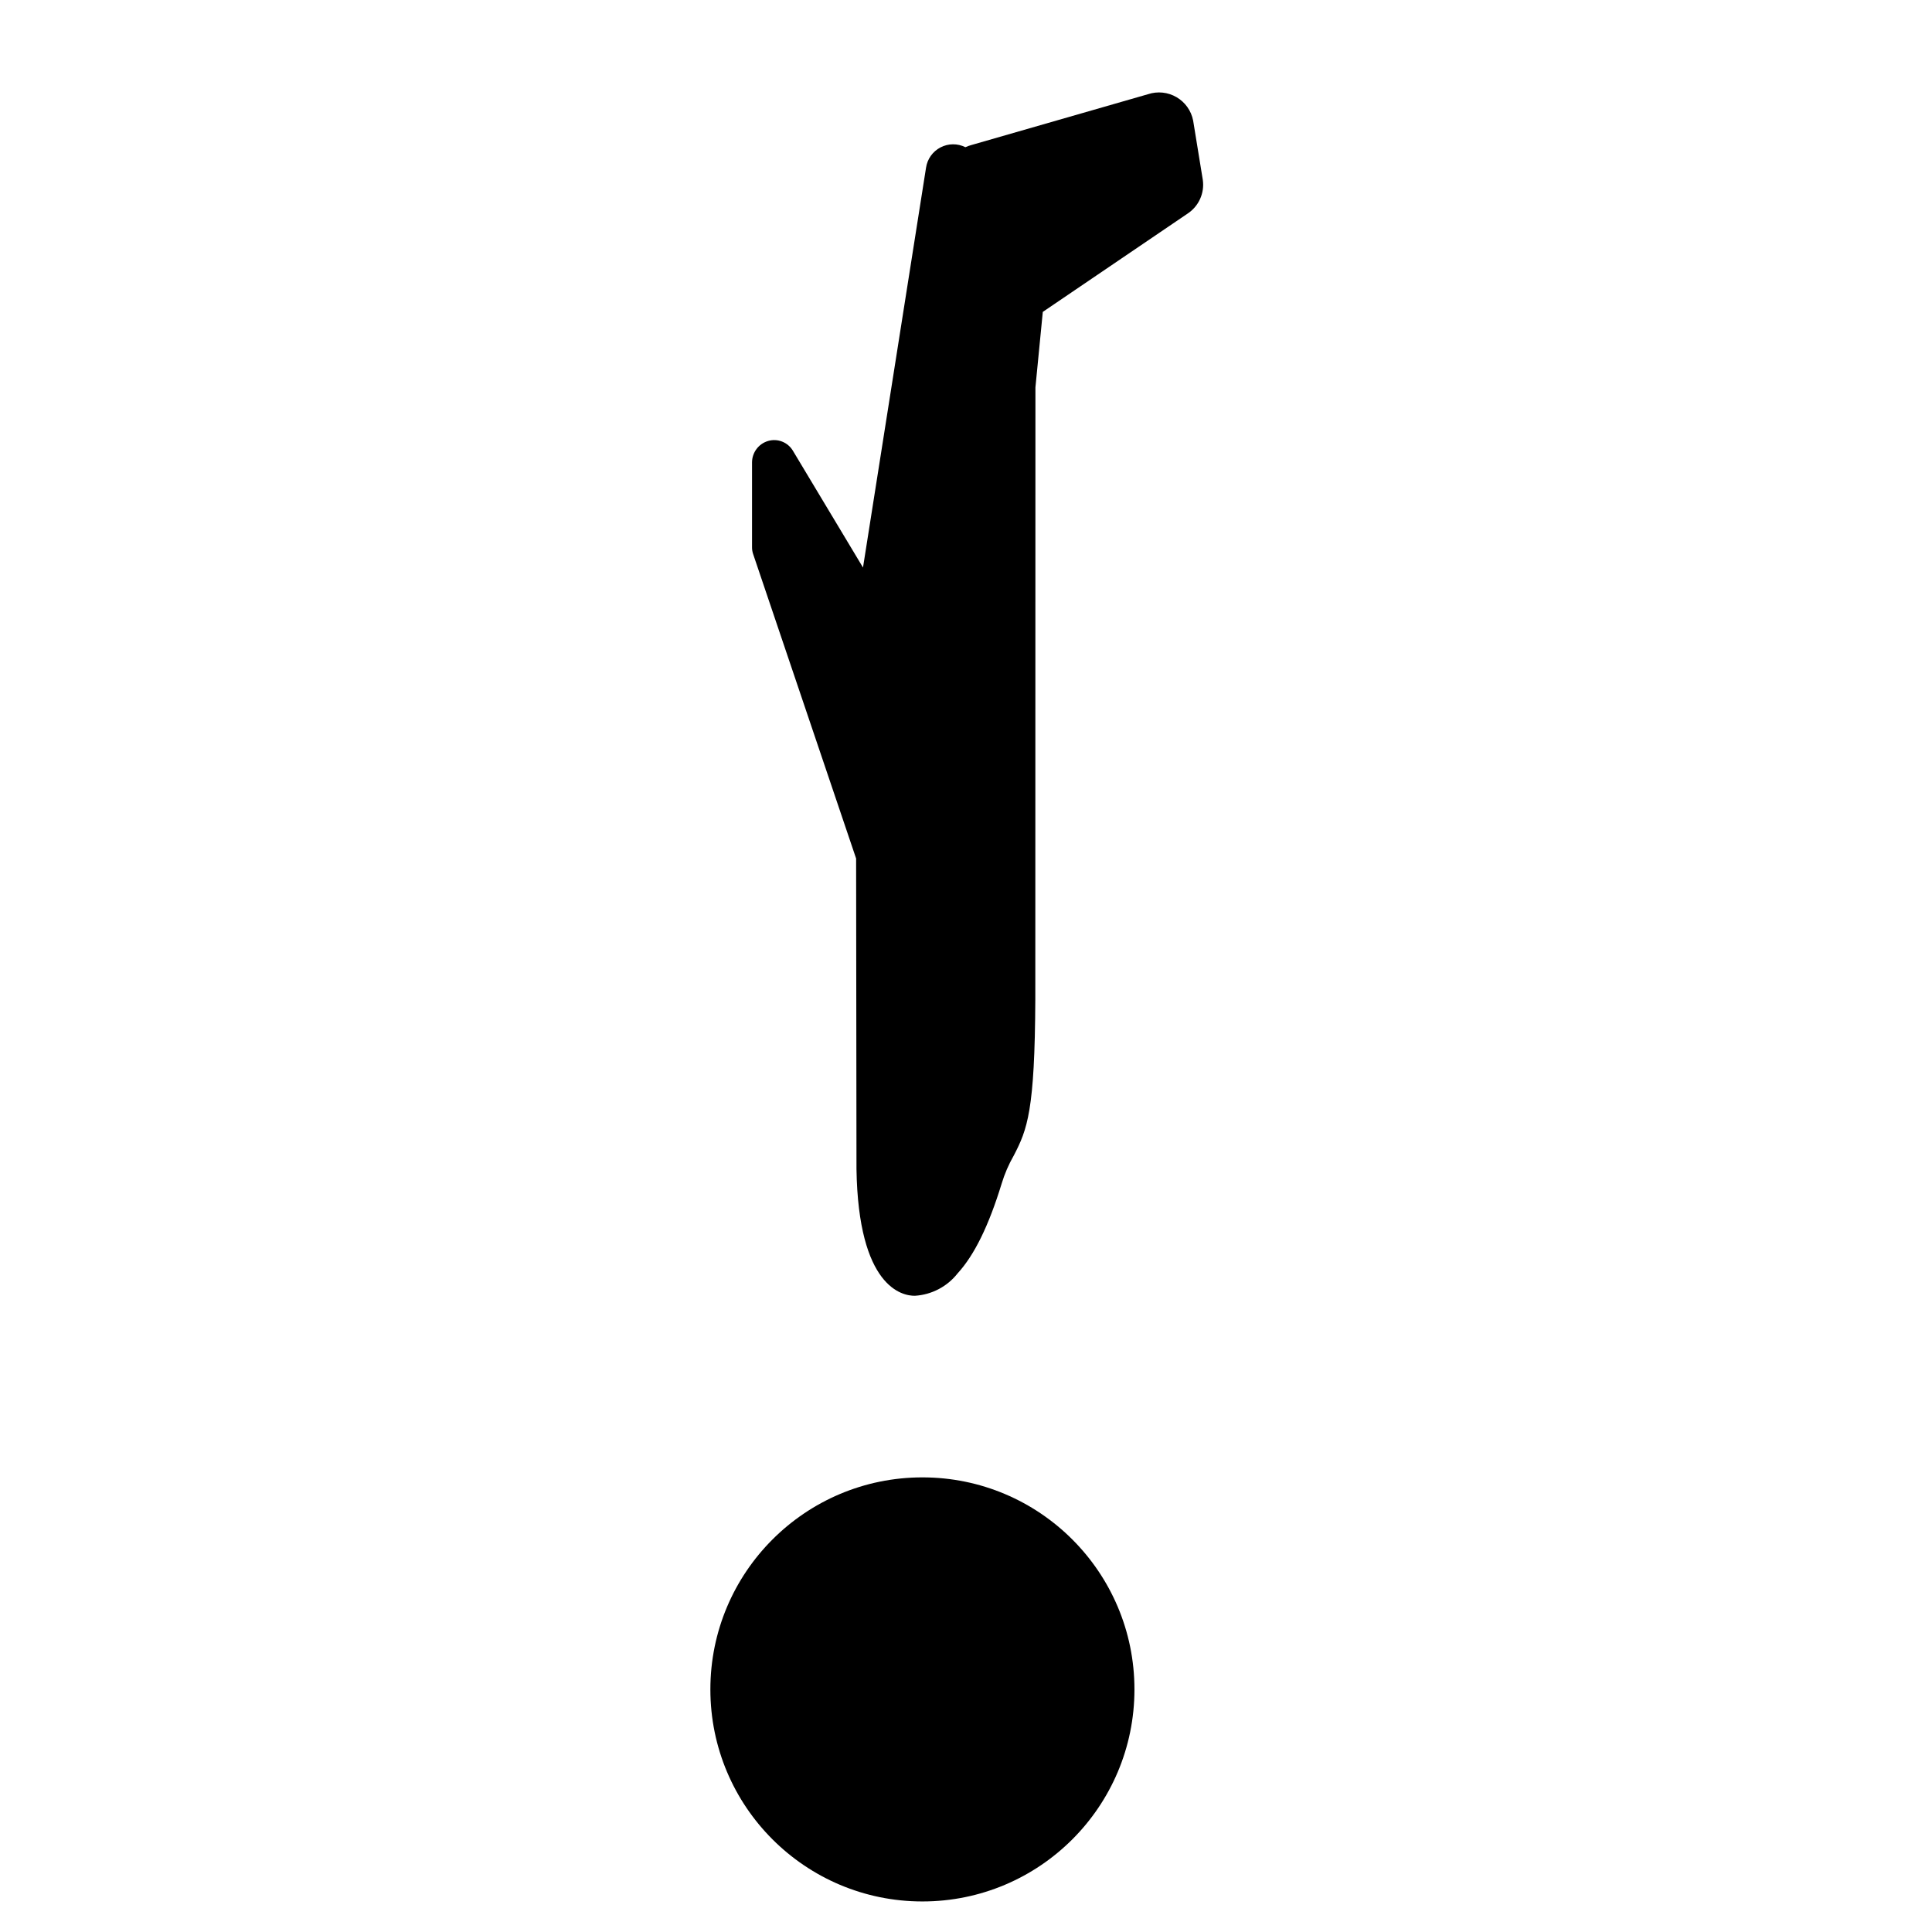
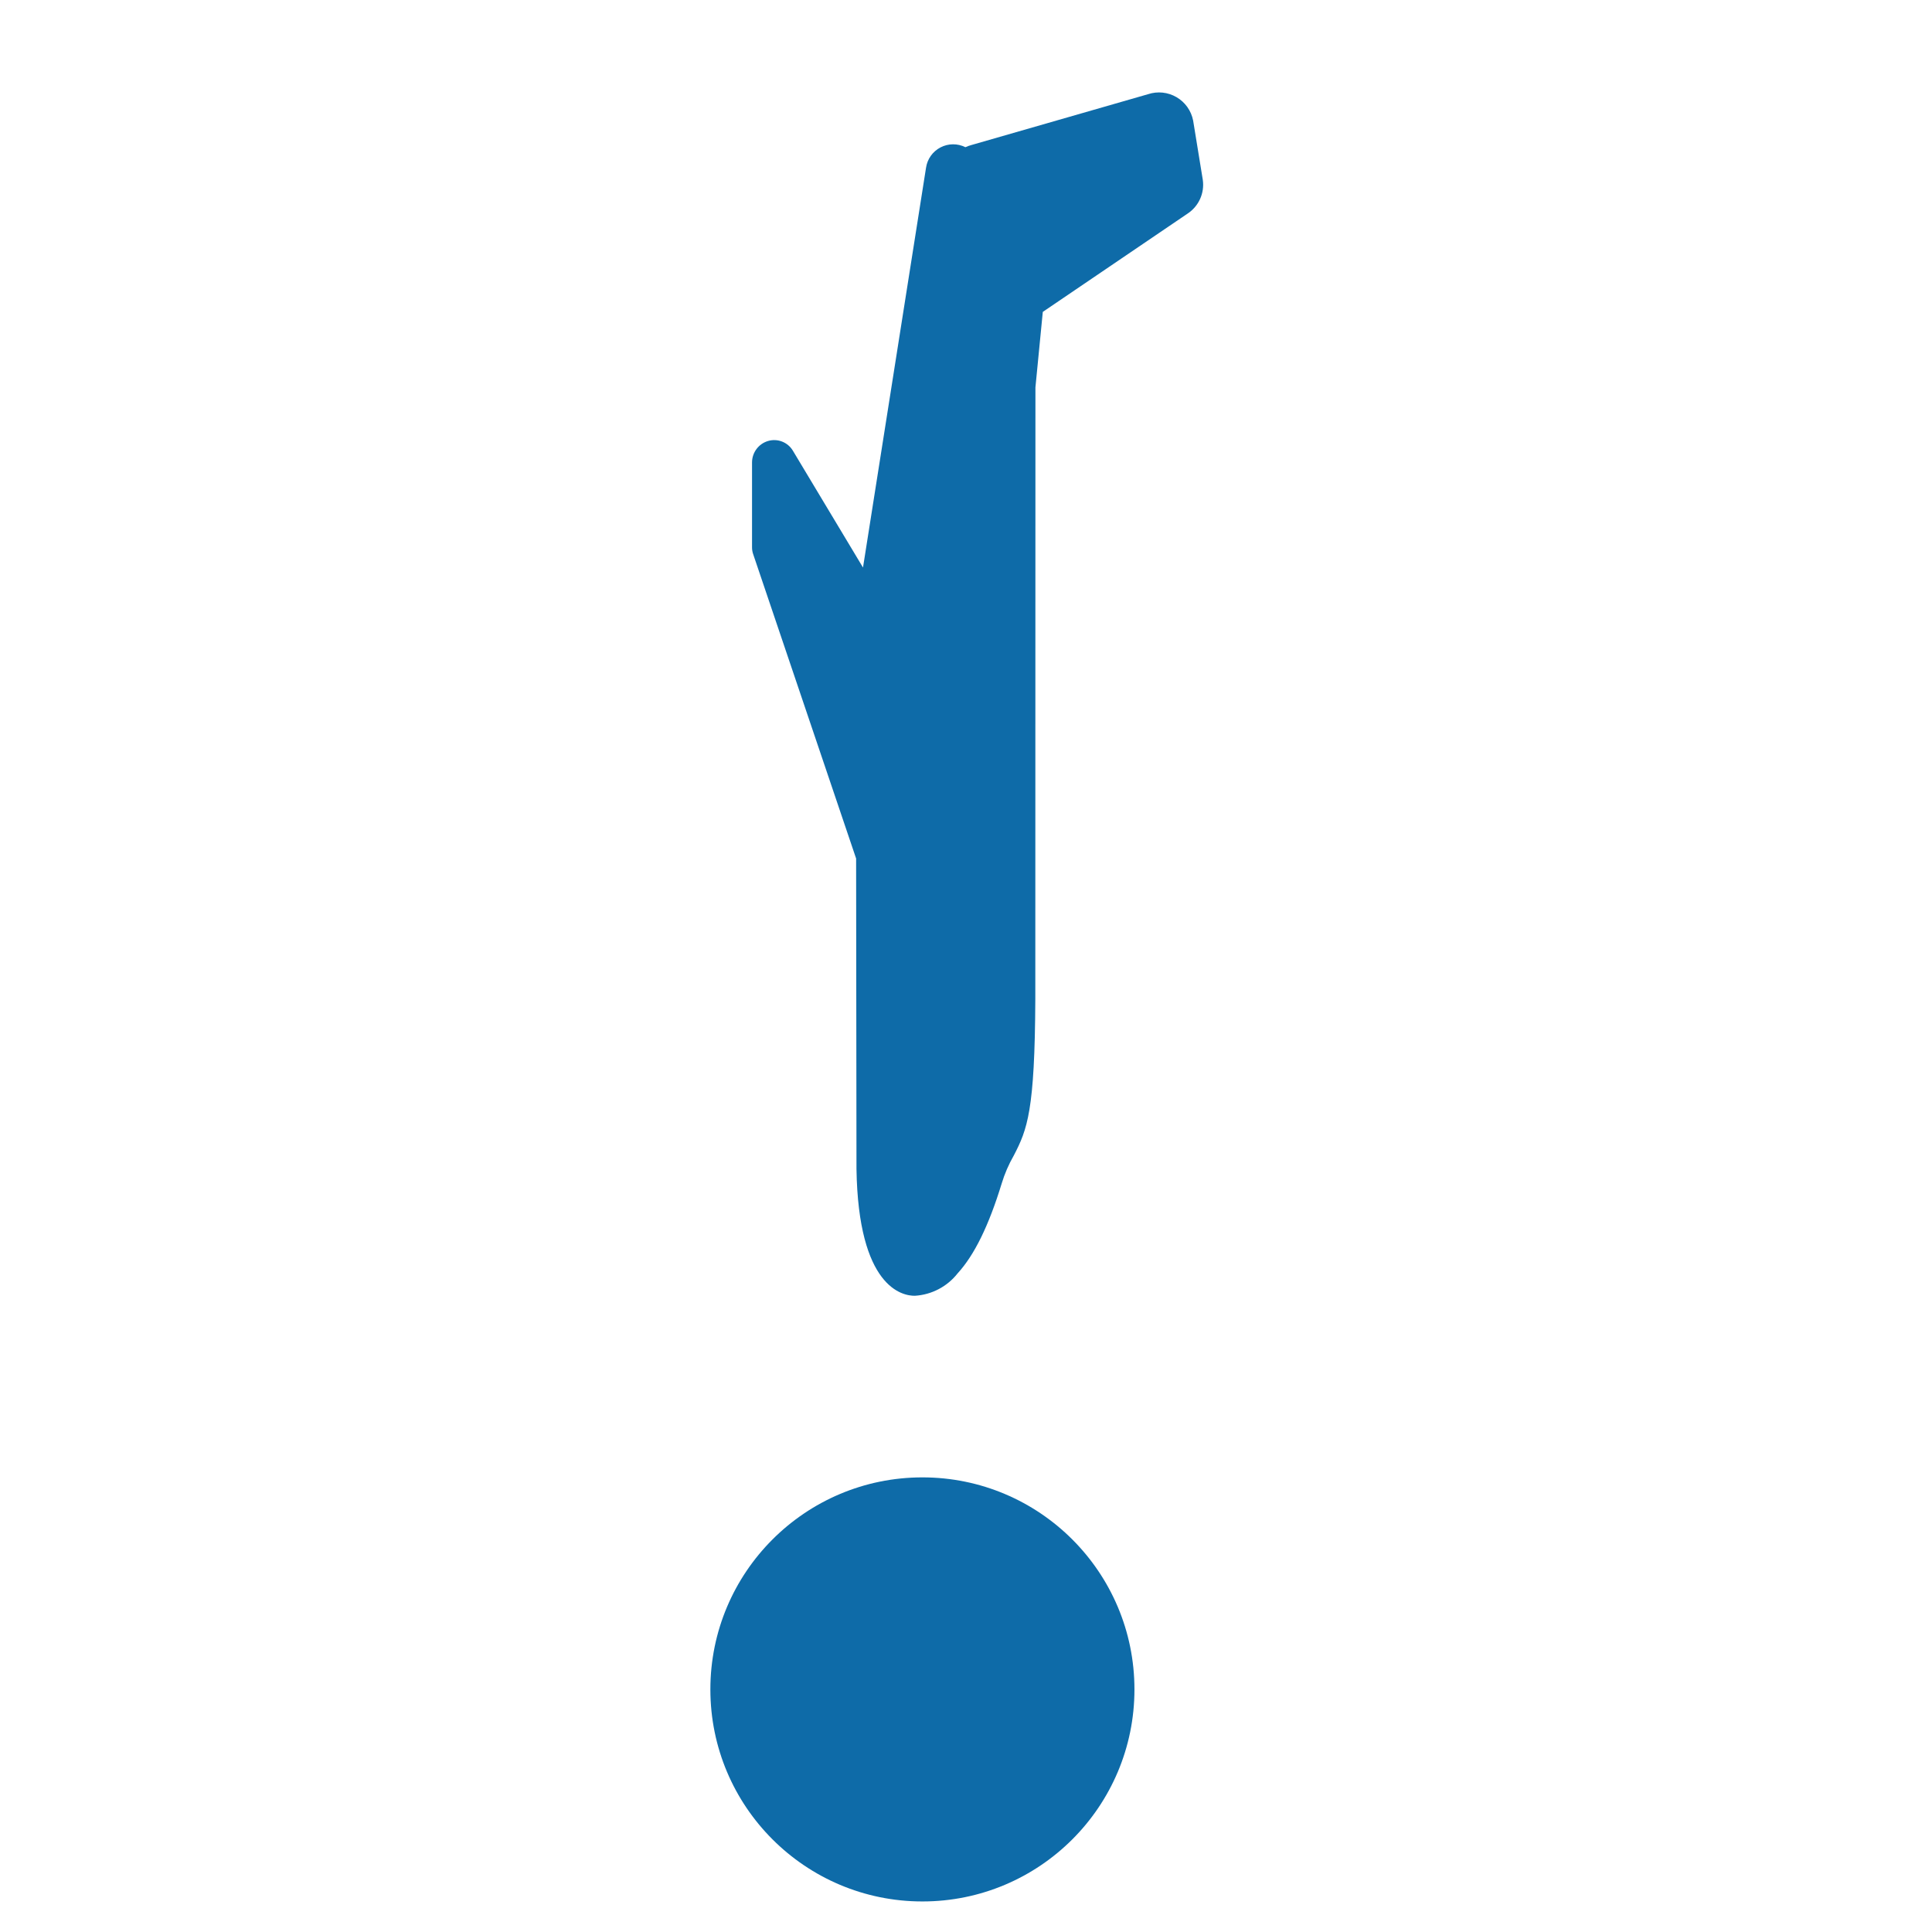
<svg xmlns="http://www.w3.org/2000/svg" viewBox="0 0 16 16" width="16" height="16">
-   <g transform="translate(4)" fill="#000" fill-rule="evenodd">
+   <g transform="translate(4)" fill="#0e6ba8" fill-rule="evenodd">
    <circle cx="3.639" cy="13.991" r="1.756" />
    <path d="M3.578 10.731c-.107.002-.47-.071-.485-1.05L3.09 7.11l-.852-2.519a.17.17 0 01-.01-.059v-.702c0-.082.054-.155.133-.178a.18.18 0 01.205.08l.581.968.522-3.311a.227.227 0 01.326-.17.331.331 0 01.05-.018L5.508.78a.288.288 0 01.373.218l.08.491a.286.286 0 01-.126.28l-1.199.814-.061.625-.001 5.068c-.004.923-.066 1.077-.178 1.293a1.12 1.12 0 00-.101.234c-.106.346-.225.59-.364.742a.488.488 0 01-.354.186z" fill-rule="nonzero" />
  </g>
</svg>
